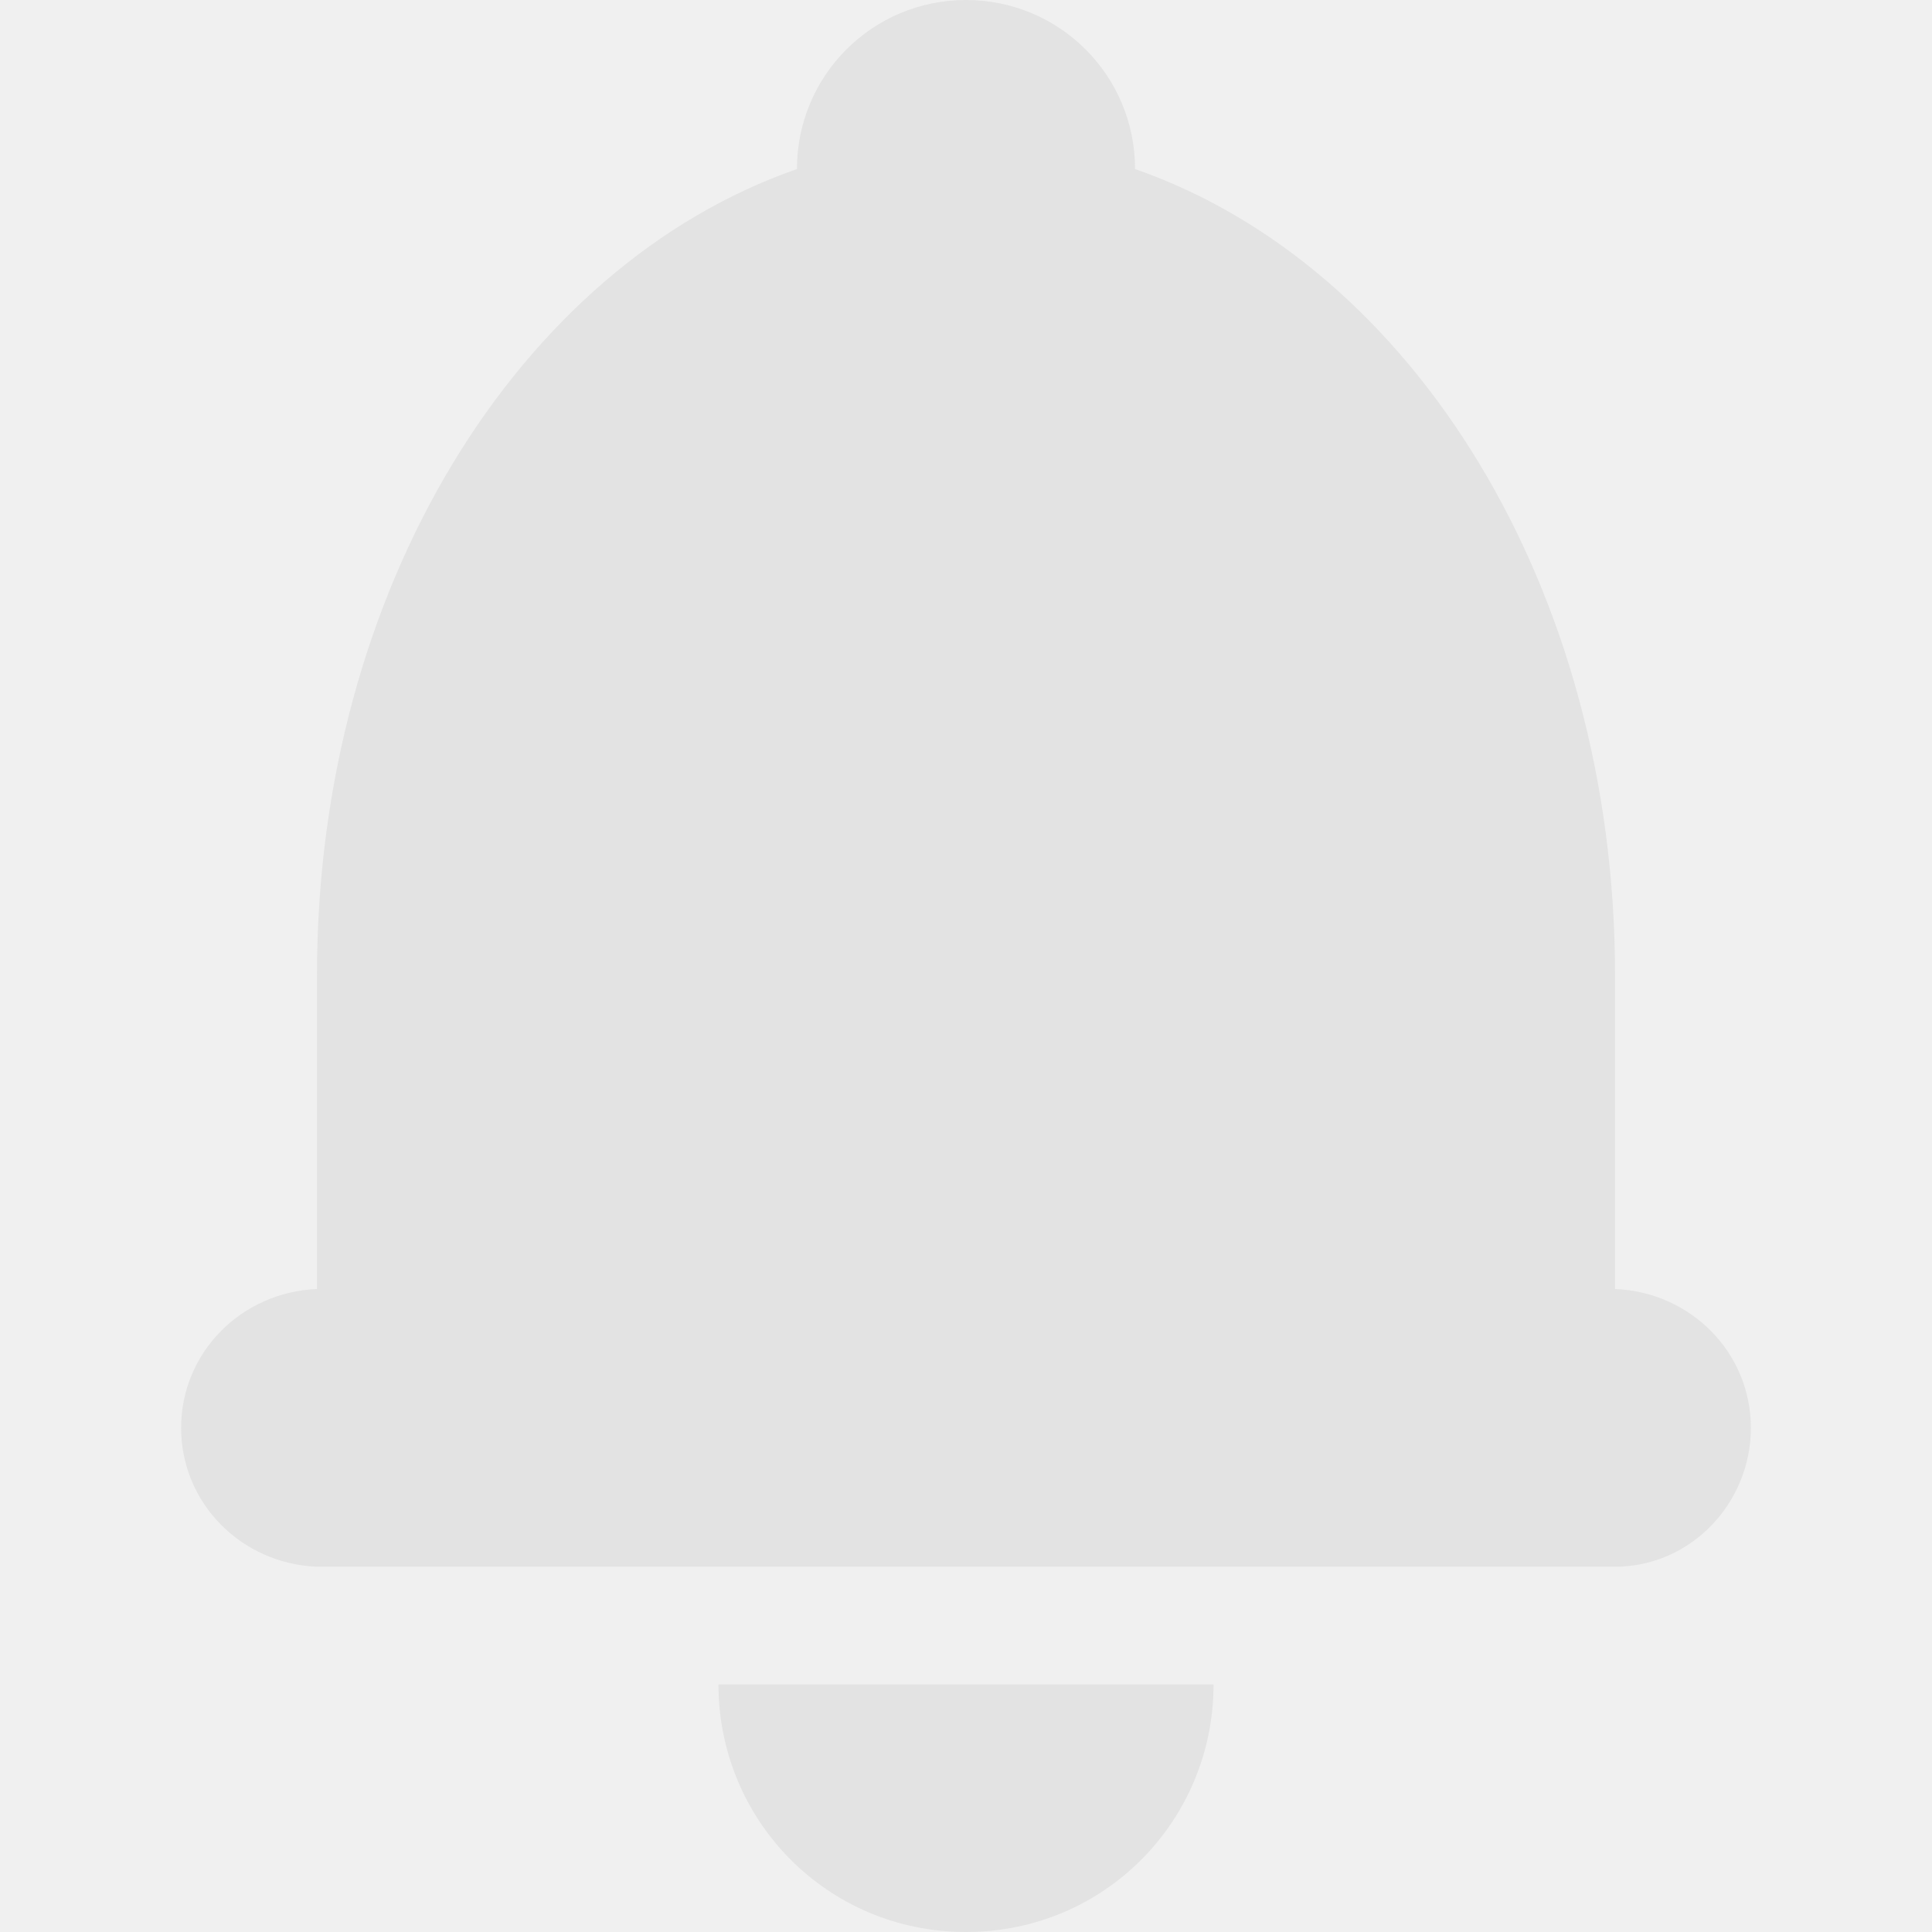
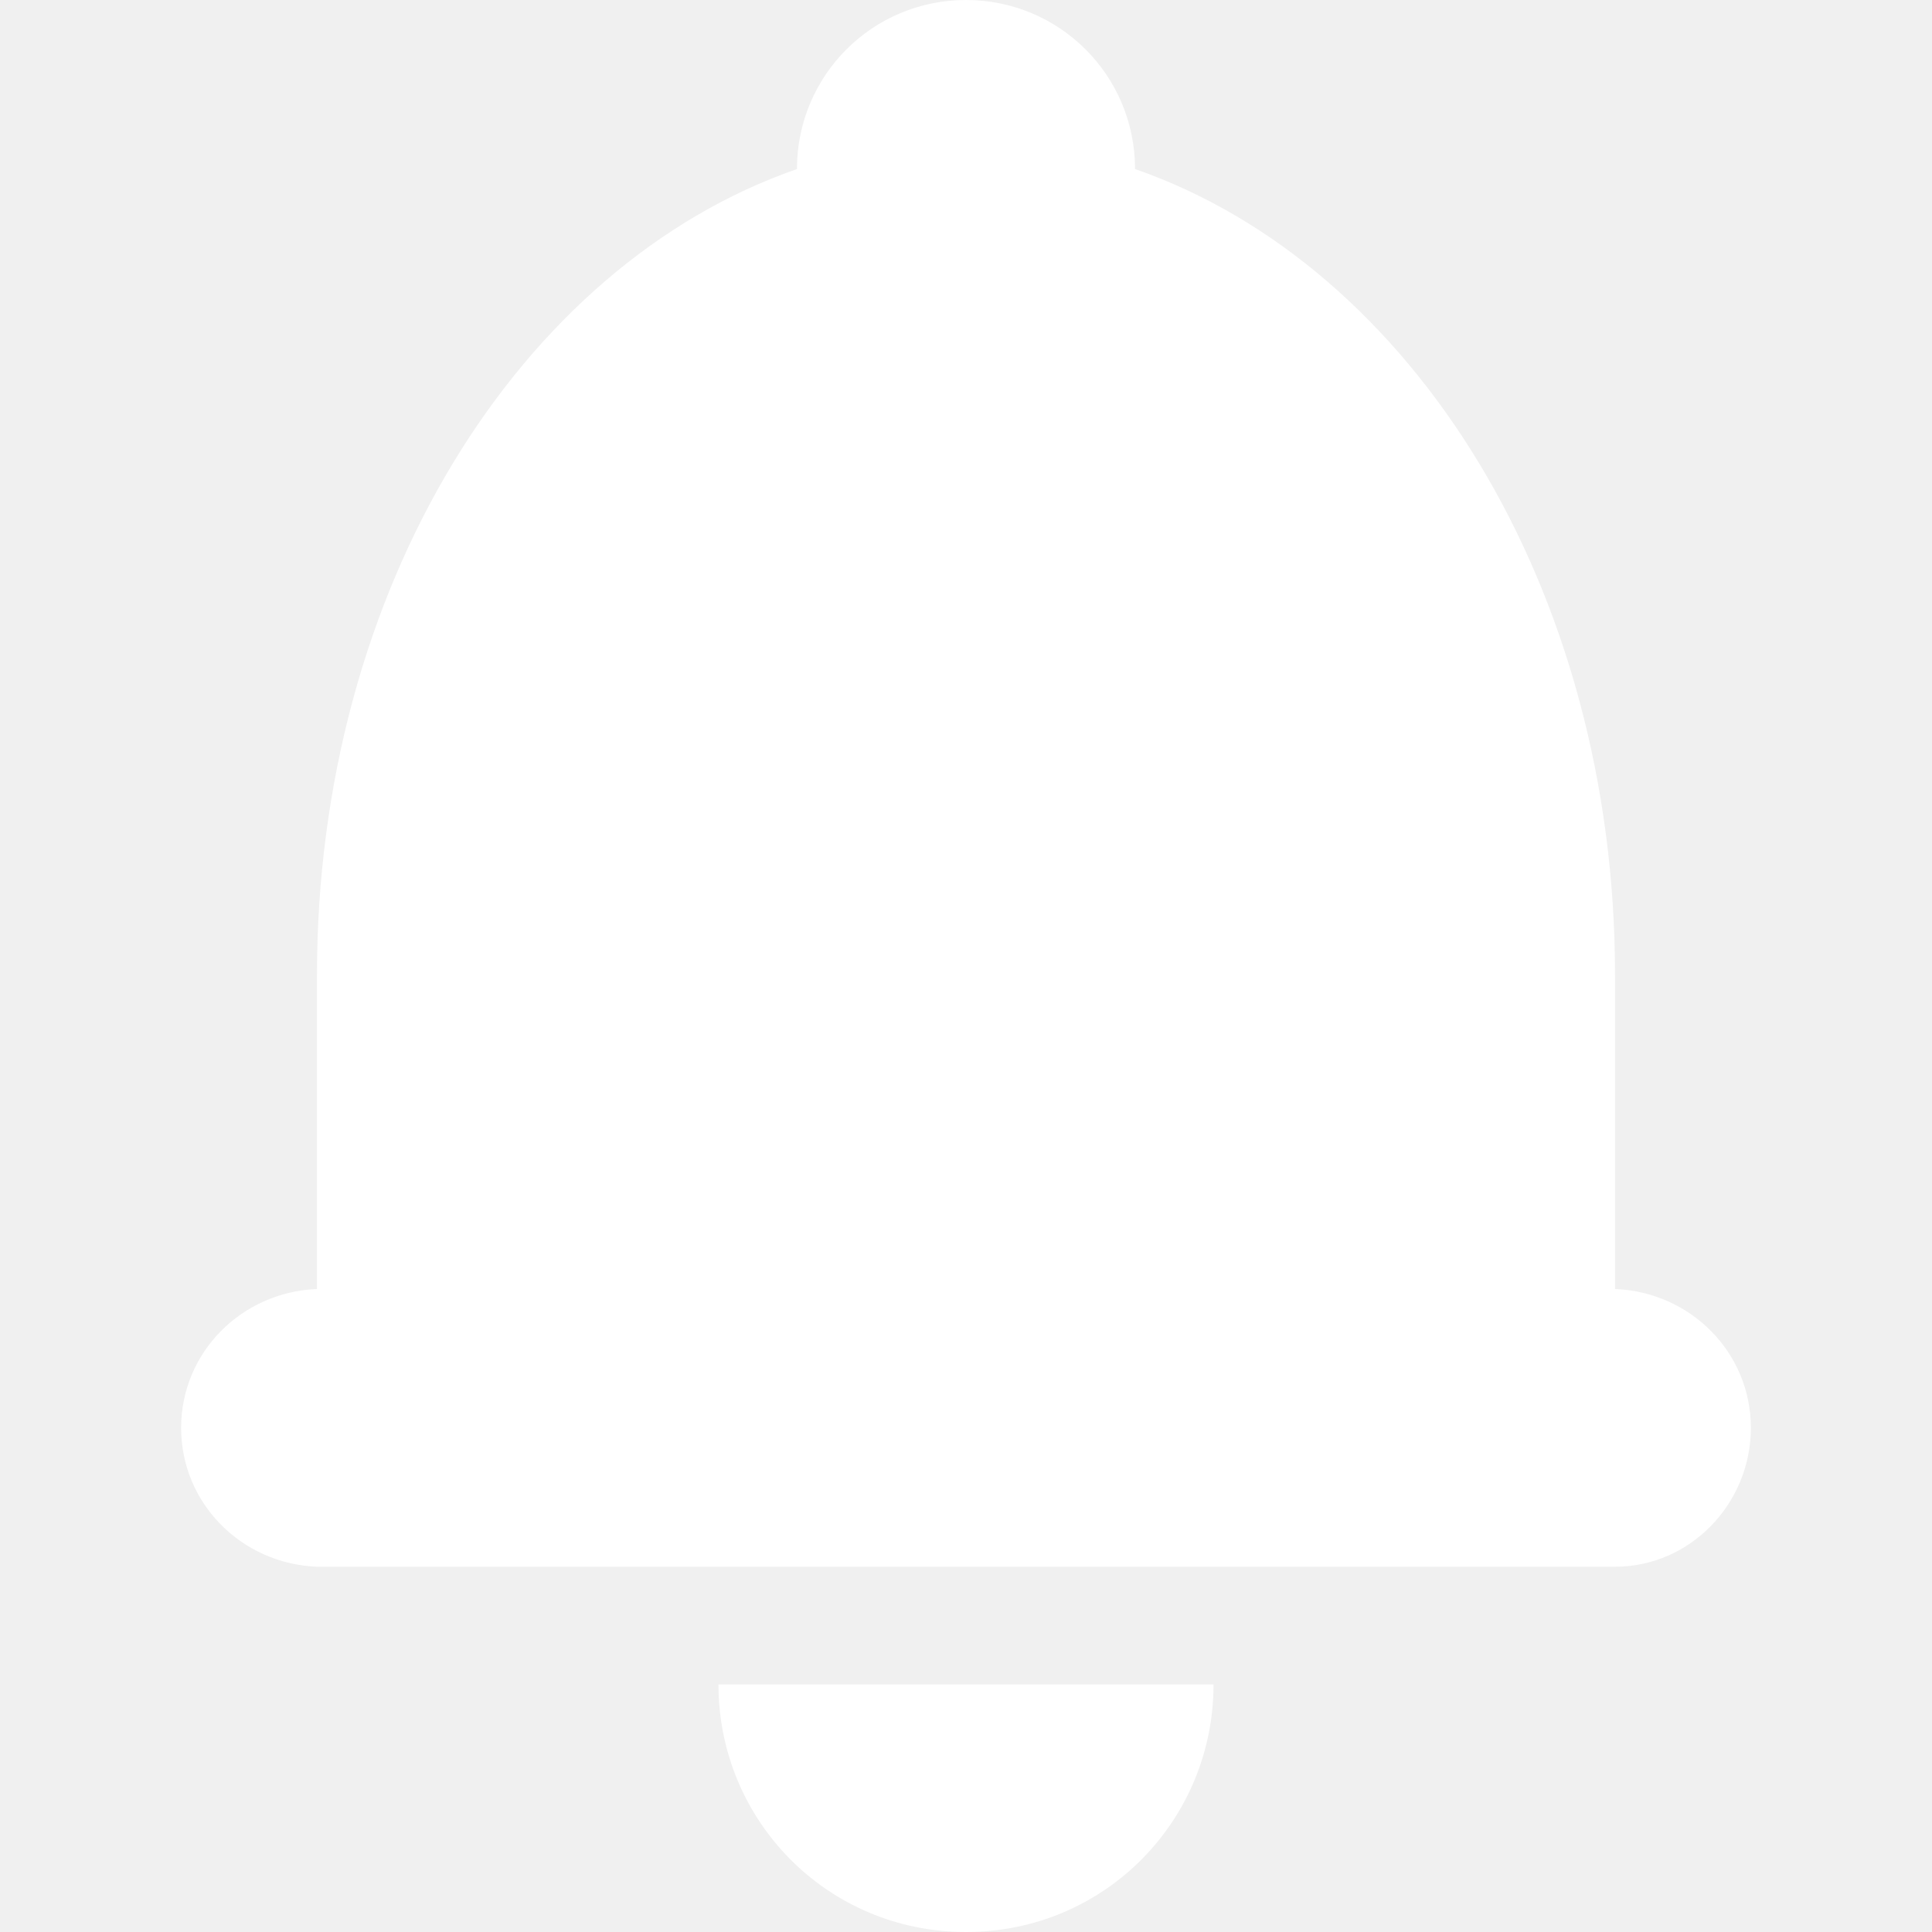
<svg xmlns="http://www.w3.org/2000/svg" version="1.1" id="Layer_1" x="0px" y="0px" width="64px" height="64px" viewBox="0 0 64 64" style="enable-background:new 0 0 64 64;" xml:space="preserve">
  <style type="text/css">
- 	.st0{fill:#E3E3E3;}
+ 	.st0{fill:#ffffff;}
</style>
  <g>
    <g>
      <path class="st0" d="M32,64c4.6,0,8.2-3.7,8.2-8.2H23.8C23.8,60.3,27.4,64,32,64z" />
    </g>
    <path class="st0" d="M53.5,42.7V32.3c0-12.8-6.7-23.5-15.9-26.7C37.6,2.5,35.1,0,32,0c-3.1,0-5.6,2.5-5.6,5.6   c-9.2,3.2-15.9,13.9-15.9,26.7v10.4C8,42.8,6,44.8,6,47.3s2,4.5,4.5,4.6v0h0.1h42.8h0.1v0c2.5,0,4.5-2.1,4.5-4.6   C58,44.8,56,42.8,53.5,42.7z" />
  </g>
</svg>
